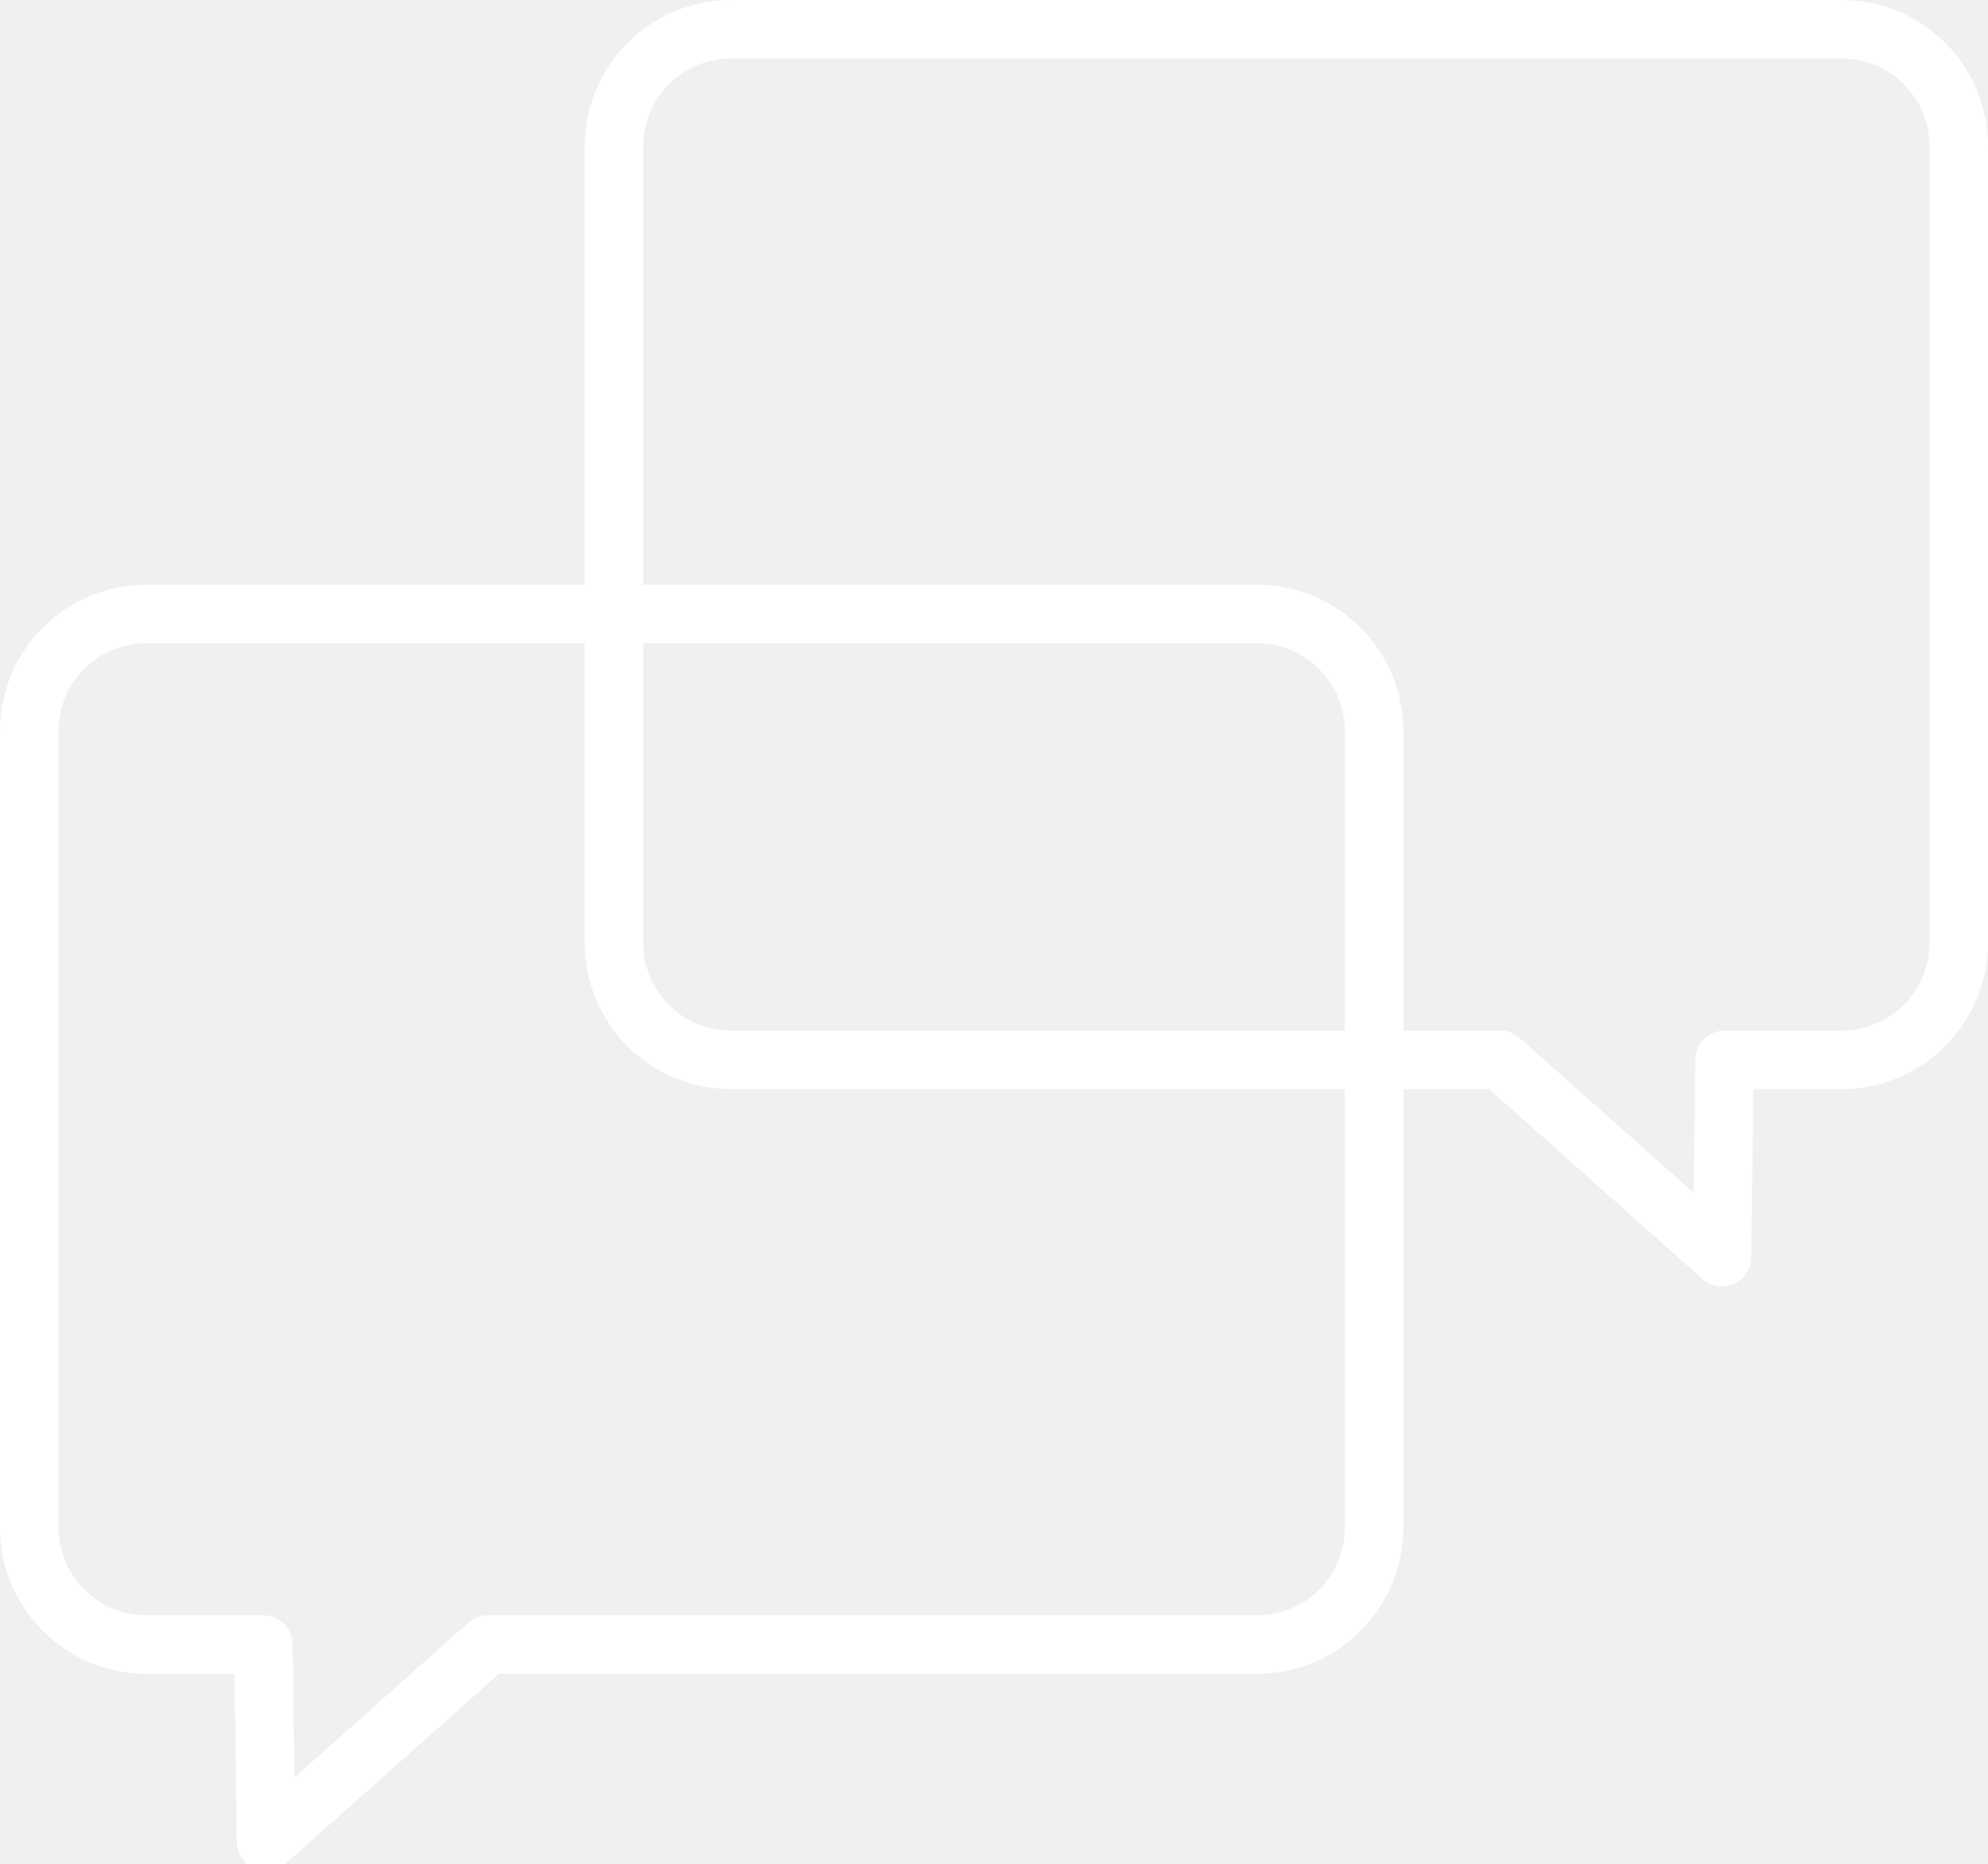
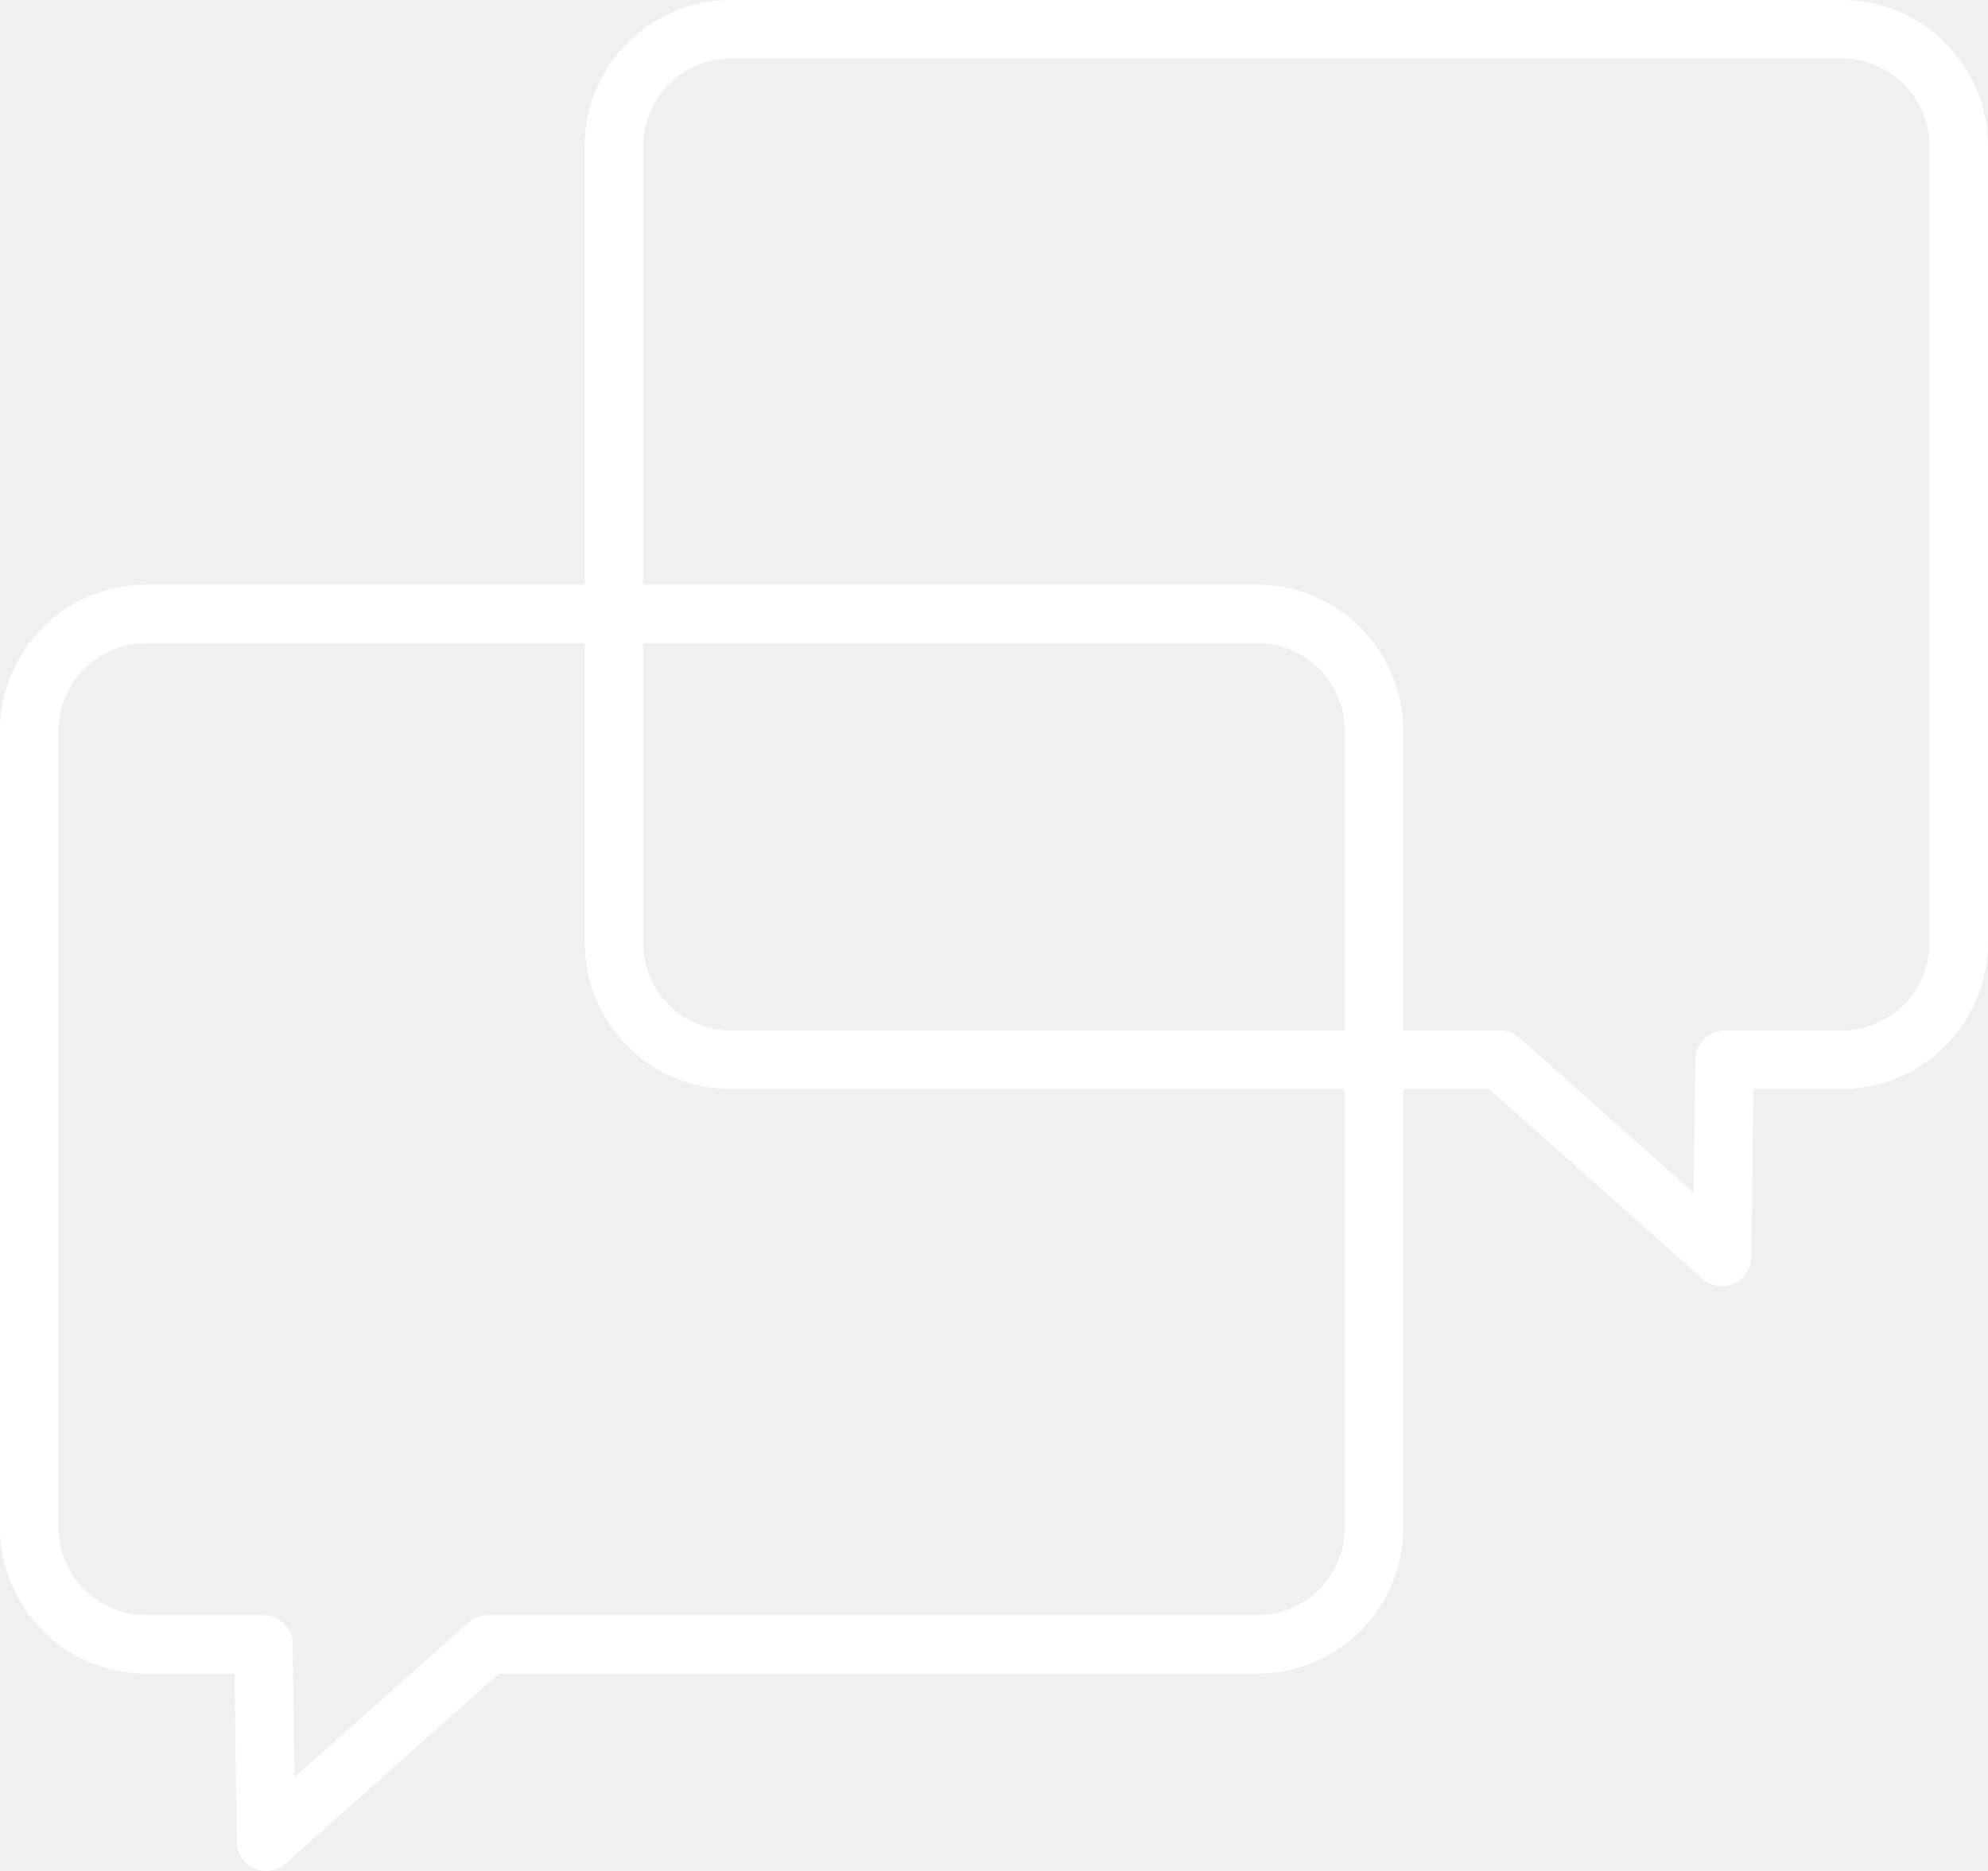
- <svg xmlns="http://www.w3.org/2000/svg" version="1.1">
+ <svg xmlns="http://www.w3.org/2000/svg" width="68px" height="64px" viewBox="0 0 68 64" version="1.1">
  <defs />
  <g id="Page-1" stroke="none" stroke-width="1" fill="none" fill-rule="evenodd">
    <g id="05-About" transform="translate(-1083, -6189)" stroke="#FFFFFF" stroke-width="2" stroke-linejoin="round">
      <g id="Dop" transform="translate(250, 6150)">
        <g id="Rectangle-408-+-Rectangle-408" transform="translate(834, 40)">
          <path d="M0,24.009 C0,21.795 1.789,20 4.002,20 L41.998,20 C44.208,20 46,21.797 46,24.009 L46,51.241 C46,53.455 44.217,55.25 42.006,55.25 L15.686,55.25 L8.101,62 L8.01,55.25 L4.005,55.25 C1.793,55.25 0,53.453 0,51.241 L0,24.009 Z" id="Rectangle-408" />
          <path d="M20,4.009 C20,1.795 21.789,0 24.002,0 L61.998,0 C64.208,0 66,1.797 66,4.009 L66,31.241 C66,33.455 64.217,35.25 62.006,35.25 L35.686,35.25 L28.101,42 L28.01,35.25 L24.005,35.25 C21.793,35.25 20,33.453 20,31.241 L20,4.009 Z" id="Rectangle-408" transform="translate(43, 21) scale(-1, 1) translate(-43, -21) " />
        </g>
      </g>
    </g>
  </g>
</svg>
